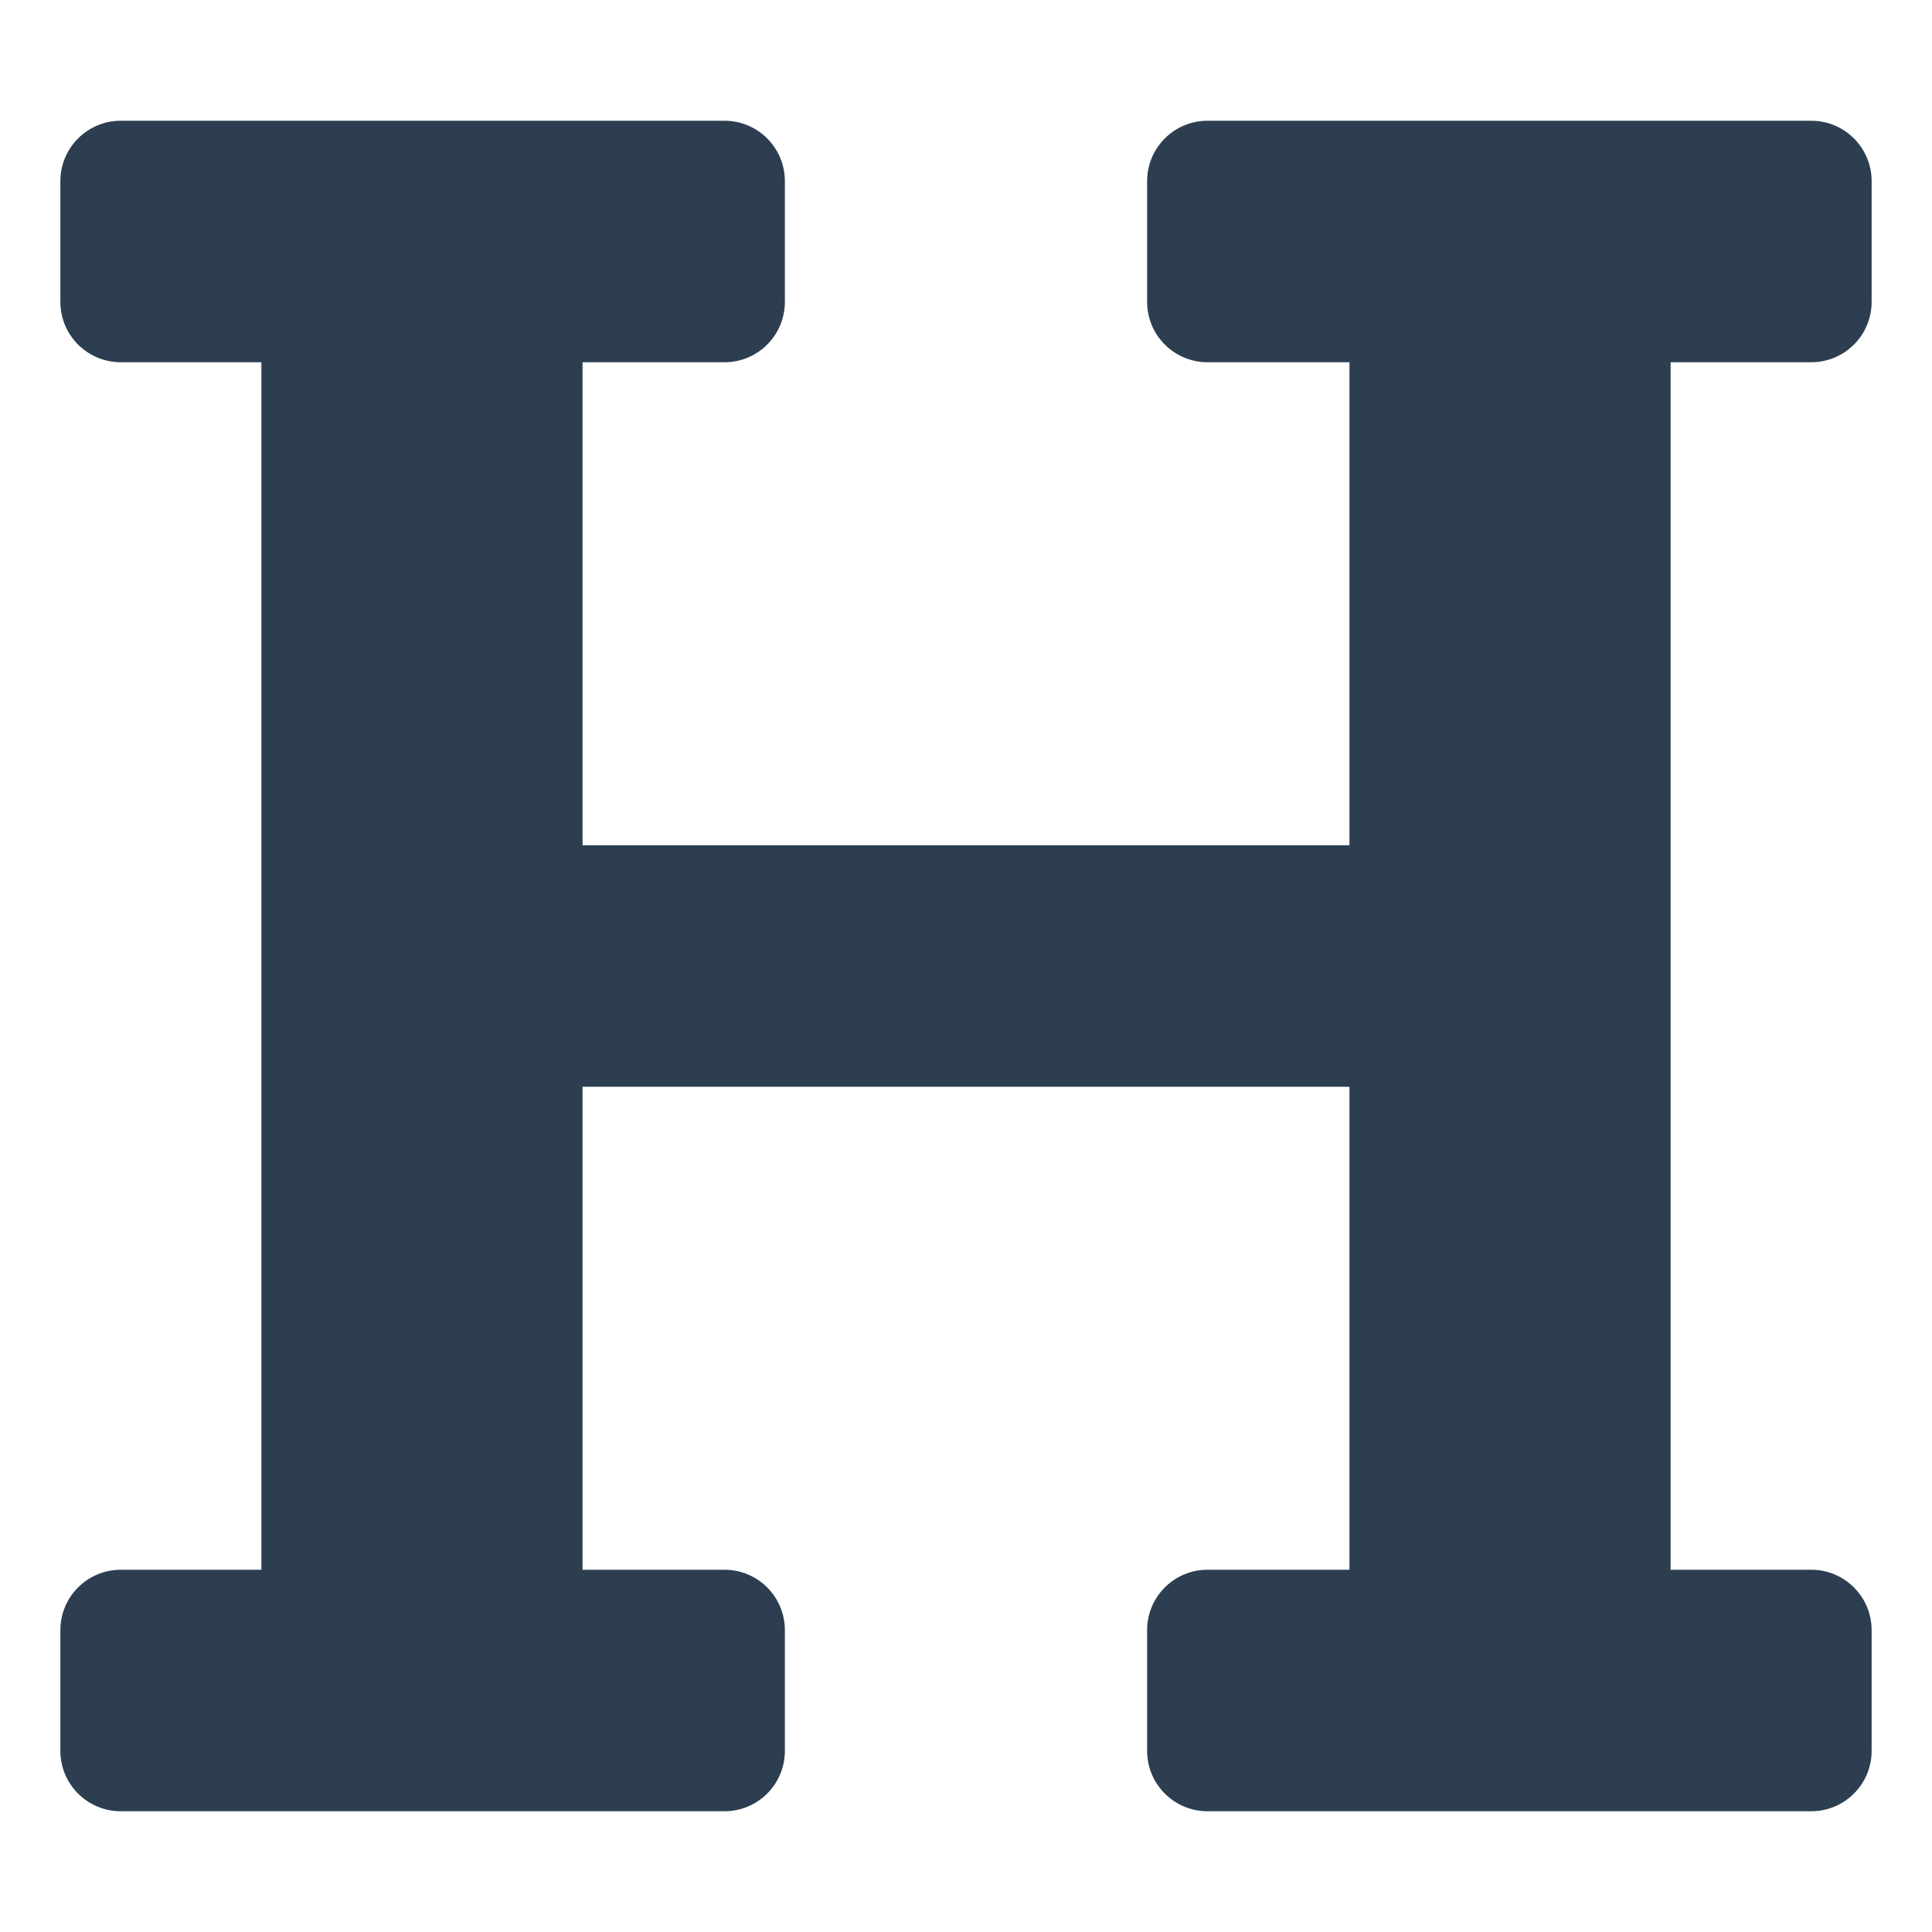
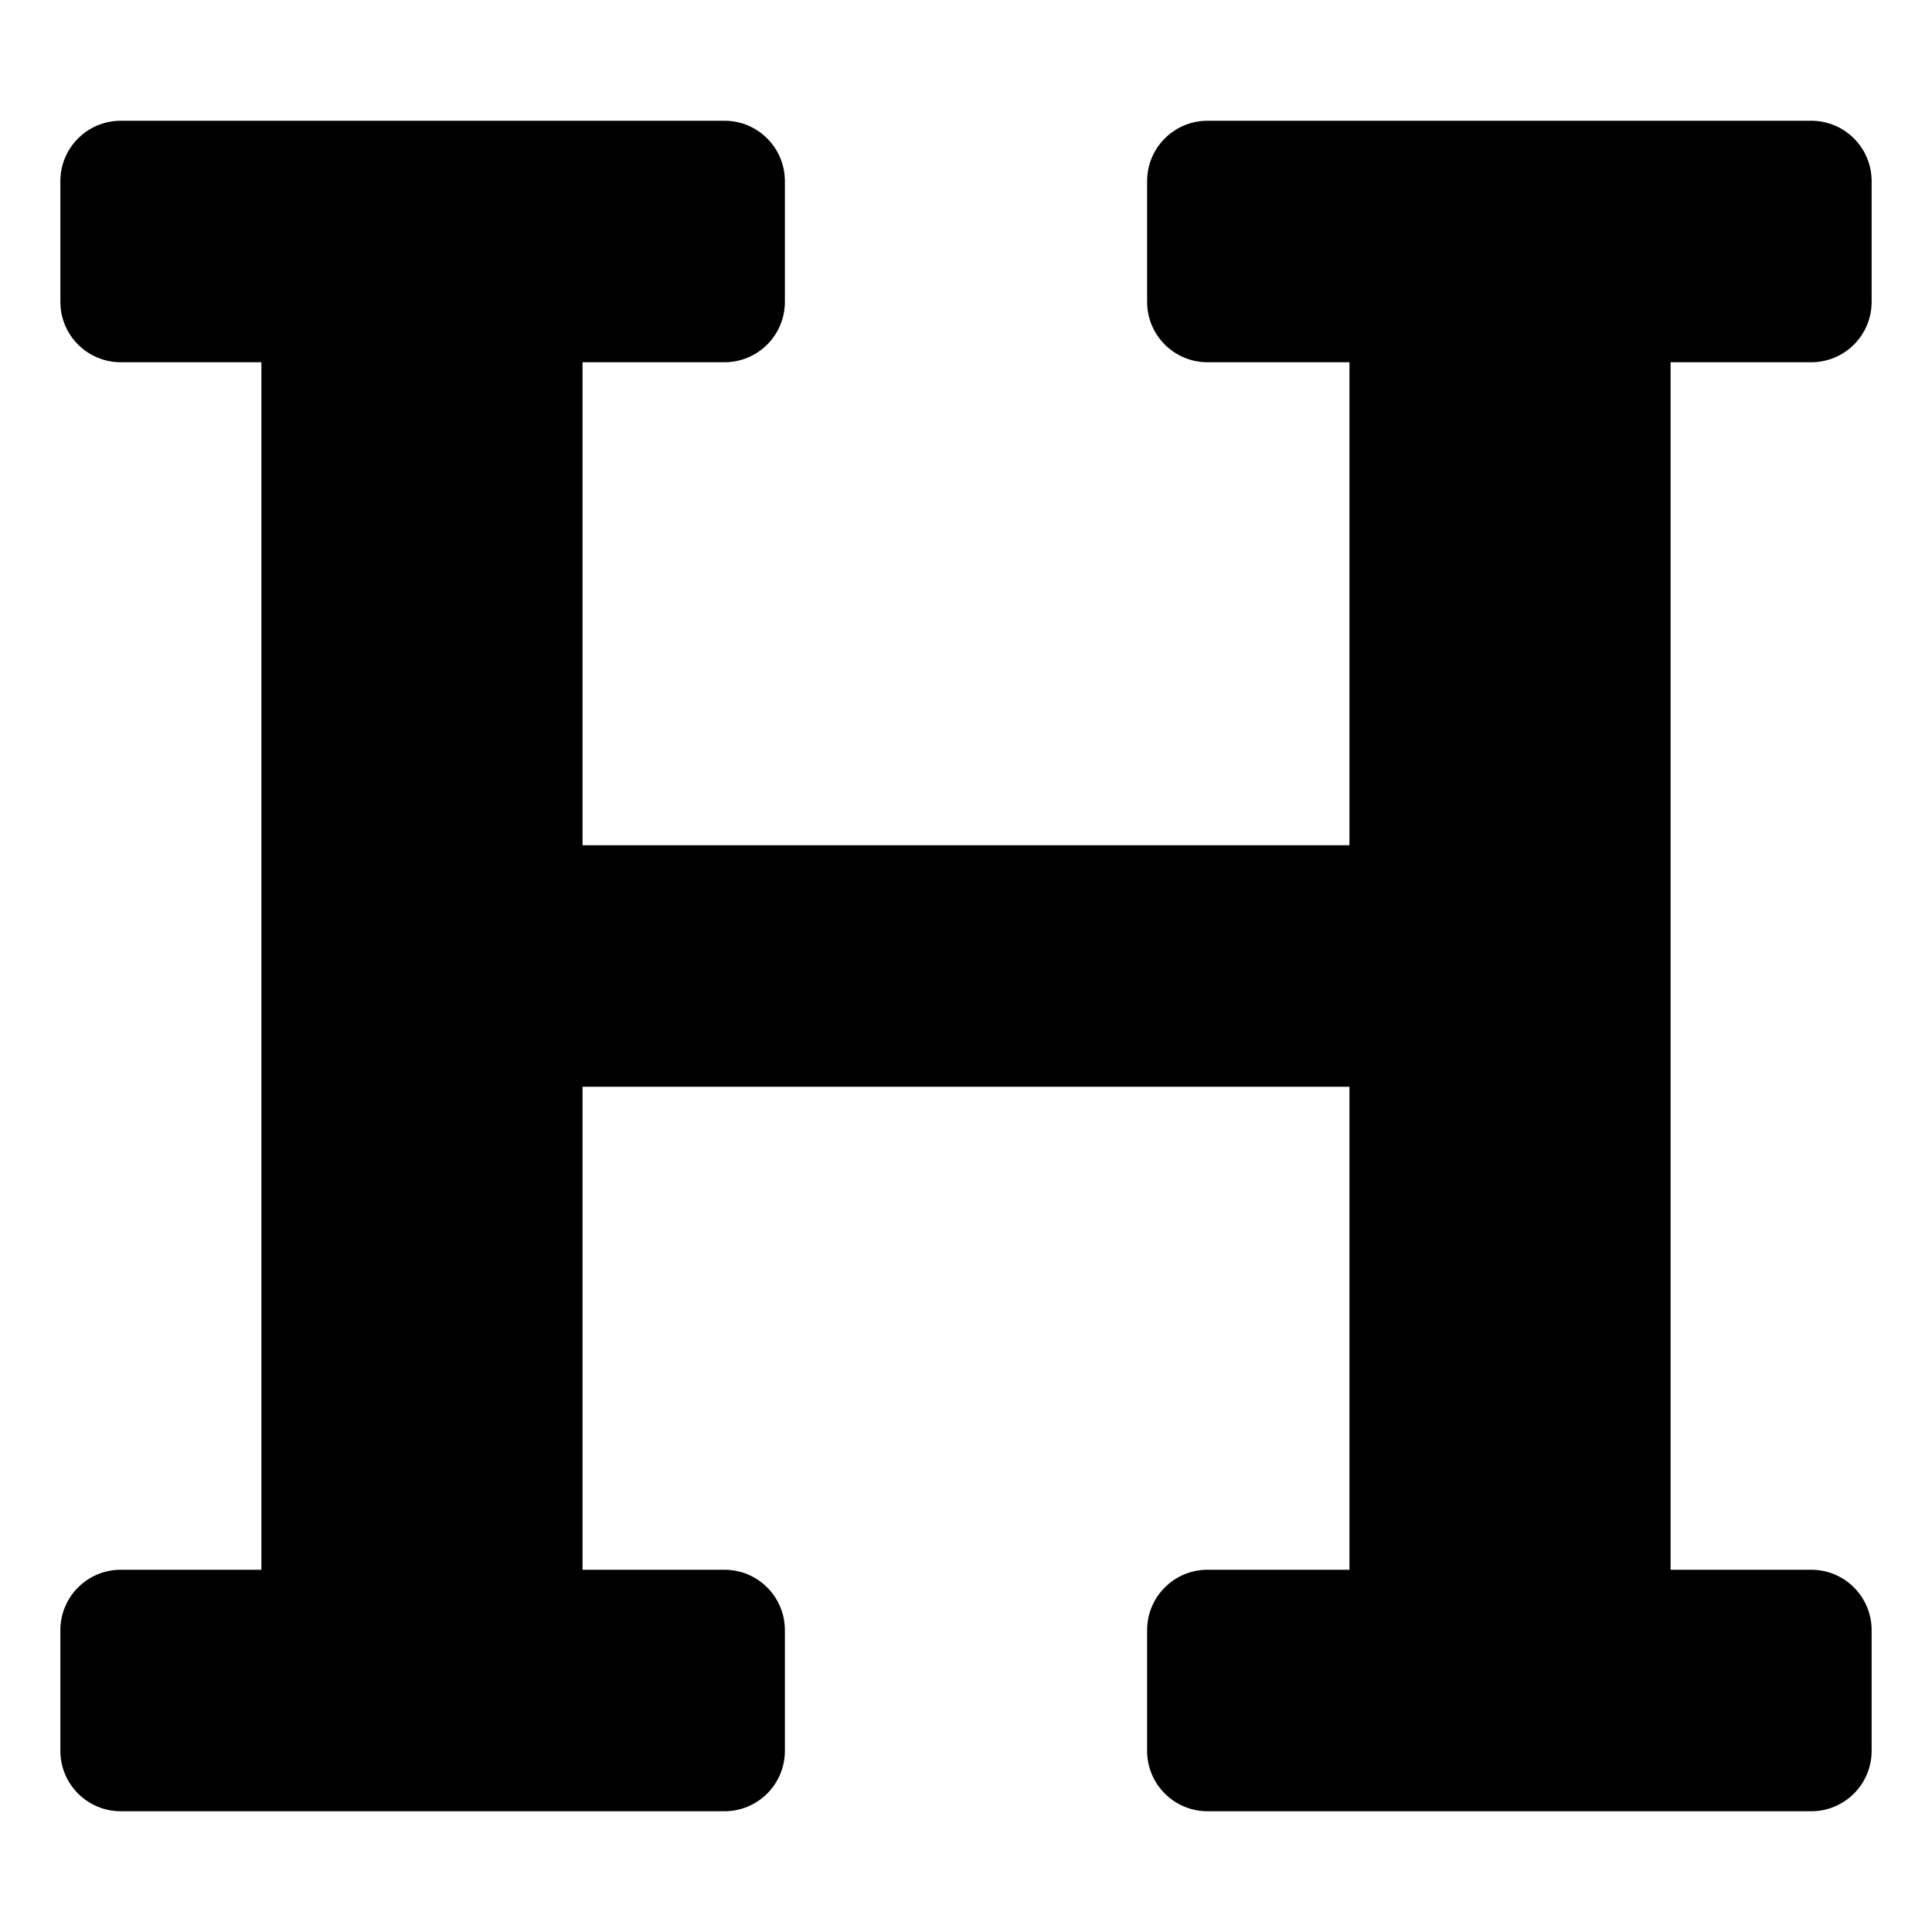
<svg xmlns="http://www.w3.org/2000/svg" aria-hidden="true" focusable="false" data-prefix="fas" data-icon="heading" class="svg-inline--fa fa-heading fa-w-16" role="img" viewBox="0 0 512 512">
-   <path fill="#2c3e50" d="M496 80V48c0-8.837-7.163-16-16-16H320c-8.837 0-16 7.163-16 16v32c0 8.837 7.163 16 16 16h37.621v128H154.379V96H192c8.837 0 16-7.163 16-16V48c0-8.837-7.163-16-16-16H32c-8.837 0-16 7.163-16 16v32c0 8.837 7.163 16 16 16h37.275v320H32c-8.837 0-16 7.163-16 16v32c0 8.837 7.163 16 16 16h160c8.837 0 16-7.163 16-16v-32c0-8.837-7.163-16-16-16h-37.621V288H357.62v128H320c-8.837 0-16 7.163-16 16v32c0 8.837 7.163 16 16 16h160c8.837 0 16-7.163 16-16v-32c0-8.837-7.163-16-16-16h-37.275V96H480c8.837 0 16-7.163 16-16z" />
+   <path fill="currentColor" d="M496 80V48c0-8.837-7.163-16-16-16H320c-8.837 0-16 7.163-16 16v32c0 8.837 7.163 16 16 16h37.621v128H154.379V96H192c8.837 0 16-7.163 16-16V48c0-8.837-7.163-16-16-16H32c-8.837 0-16 7.163-16 16v32c0 8.837 7.163 16 16 16h37.275v320H32c-8.837 0-16 7.163-16 16v32c0 8.837 7.163 16 16 16h160c8.837 0 16-7.163 16-16v-32c0-8.837-7.163-16-16-16h-37.621V288H357.62v128H320c-8.837 0-16 7.163-16 16v32c0 8.837 7.163 16 16 16h160c8.837 0 16-7.163 16-16v-32c0-8.837-7.163-16-16-16h-37.275V96H480c8.837 0 16-7.163 16-16z" />
</svg>
